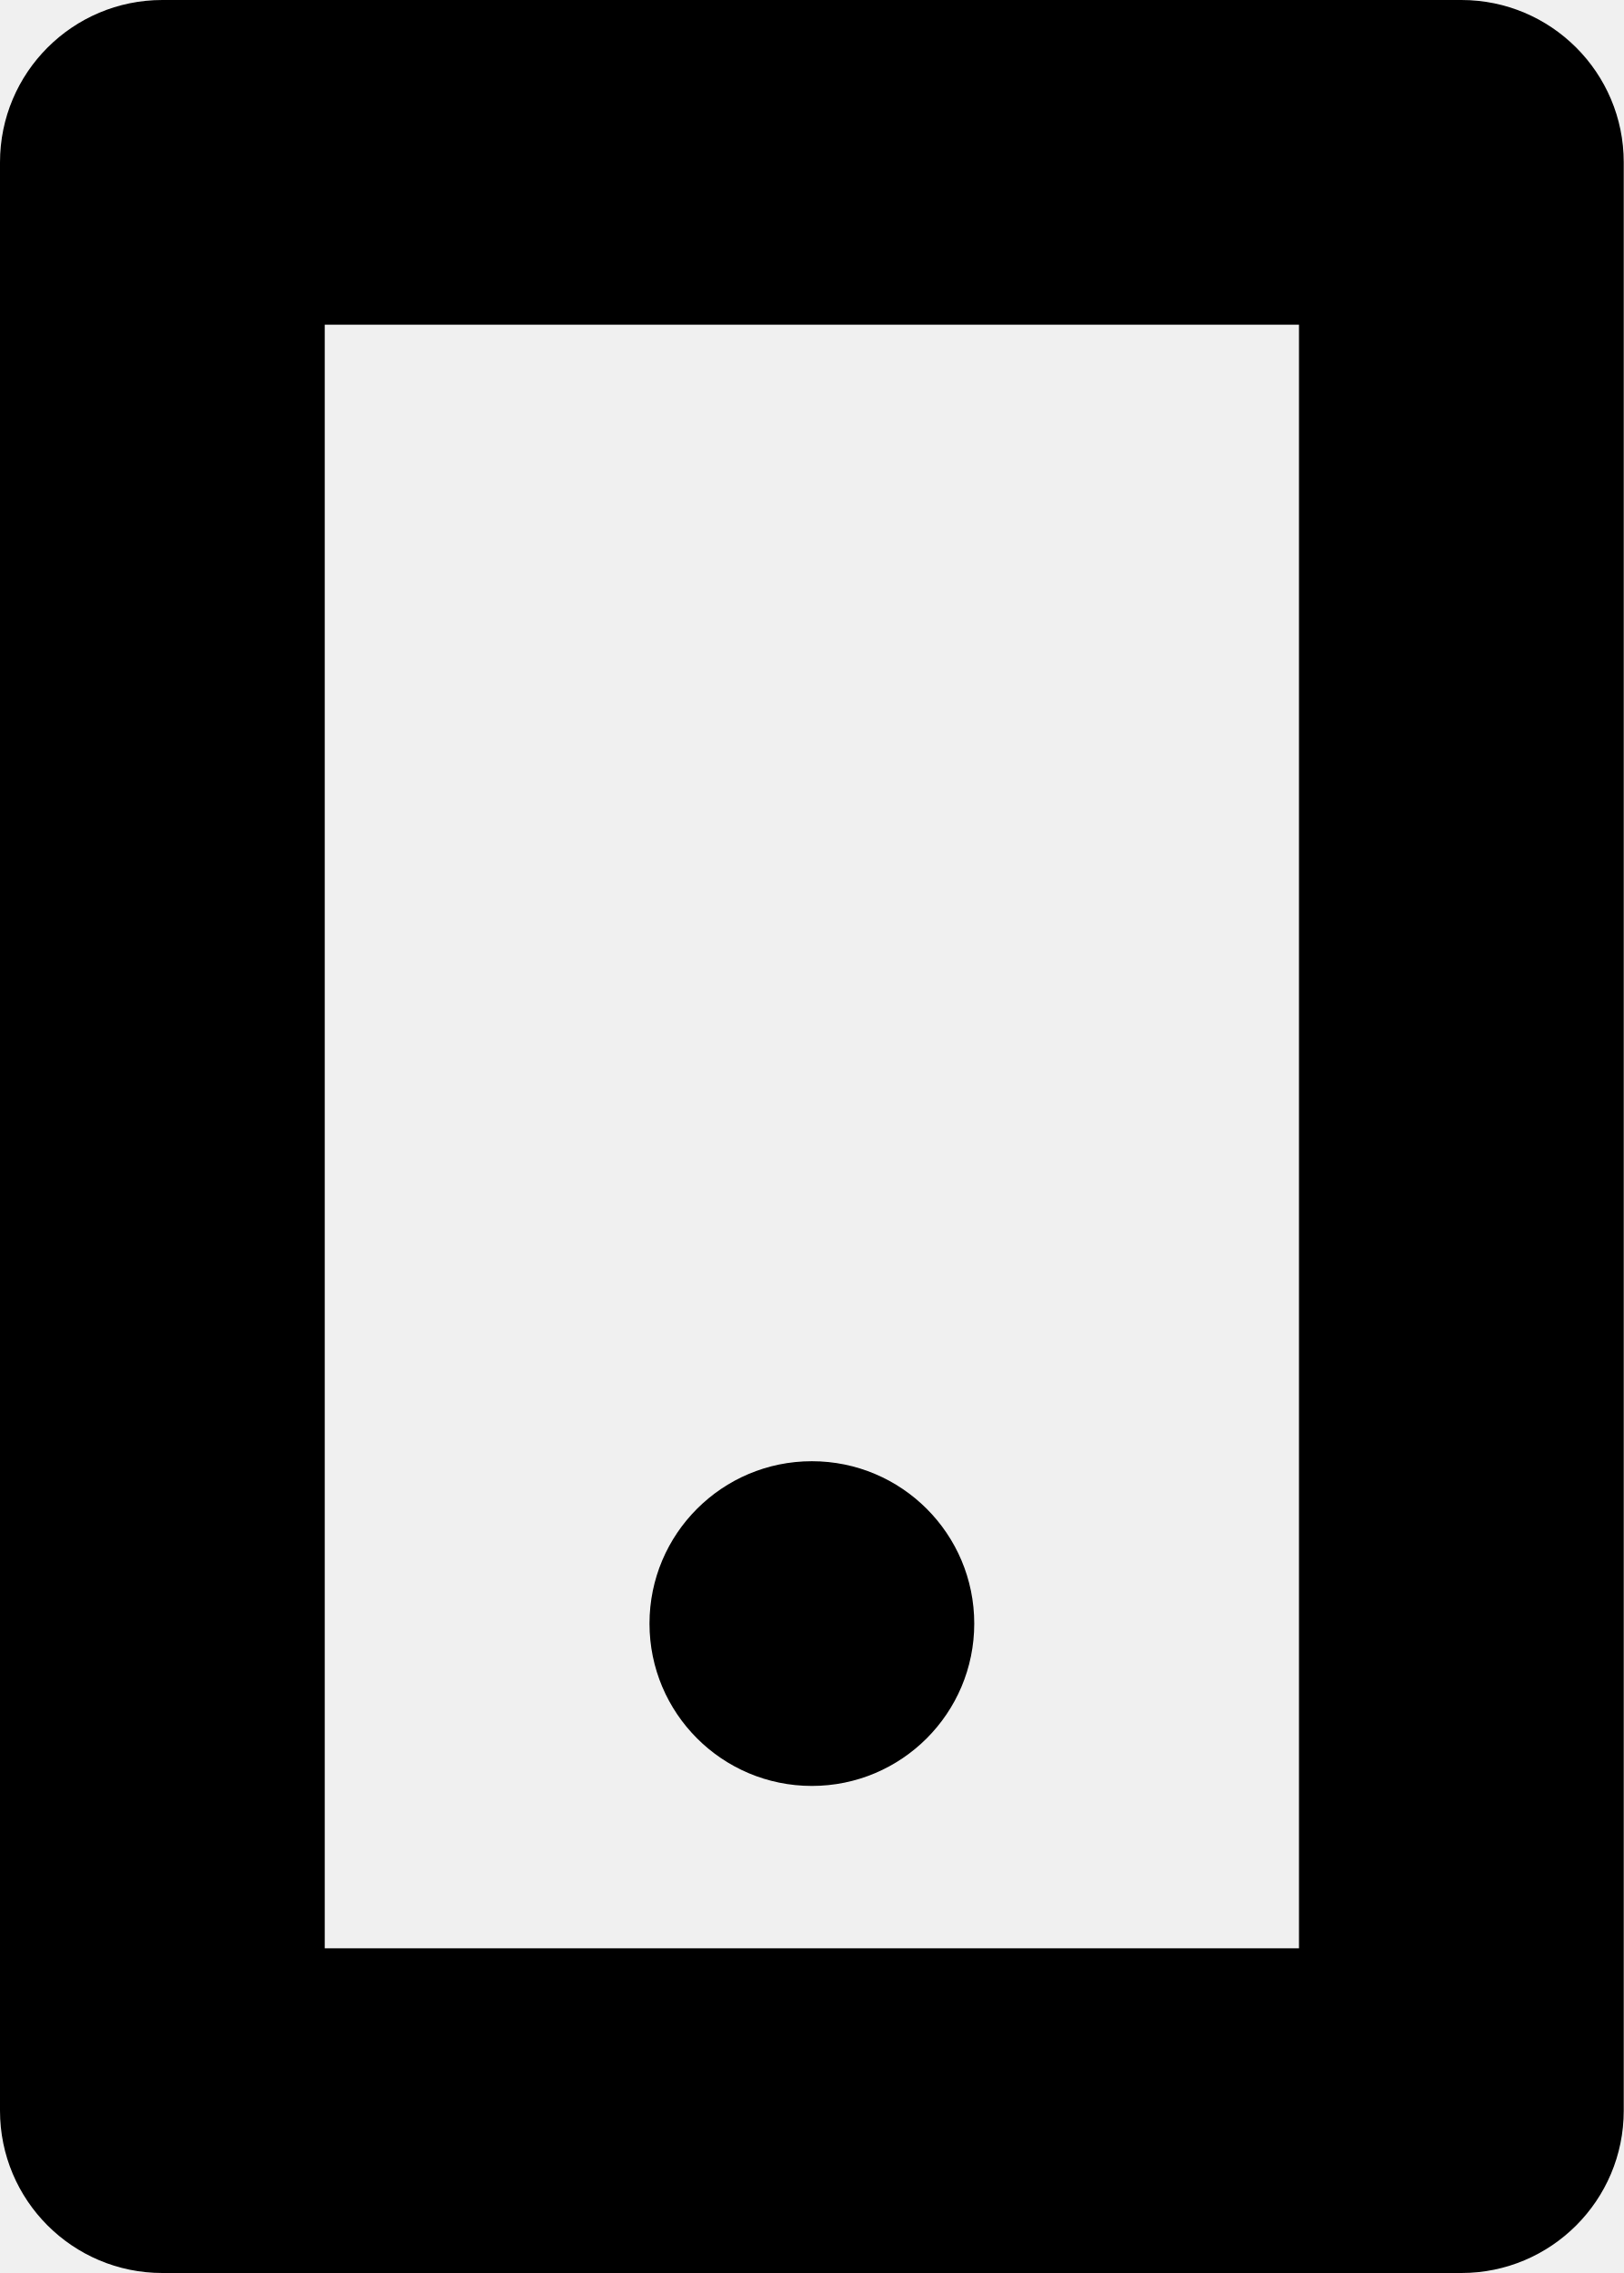
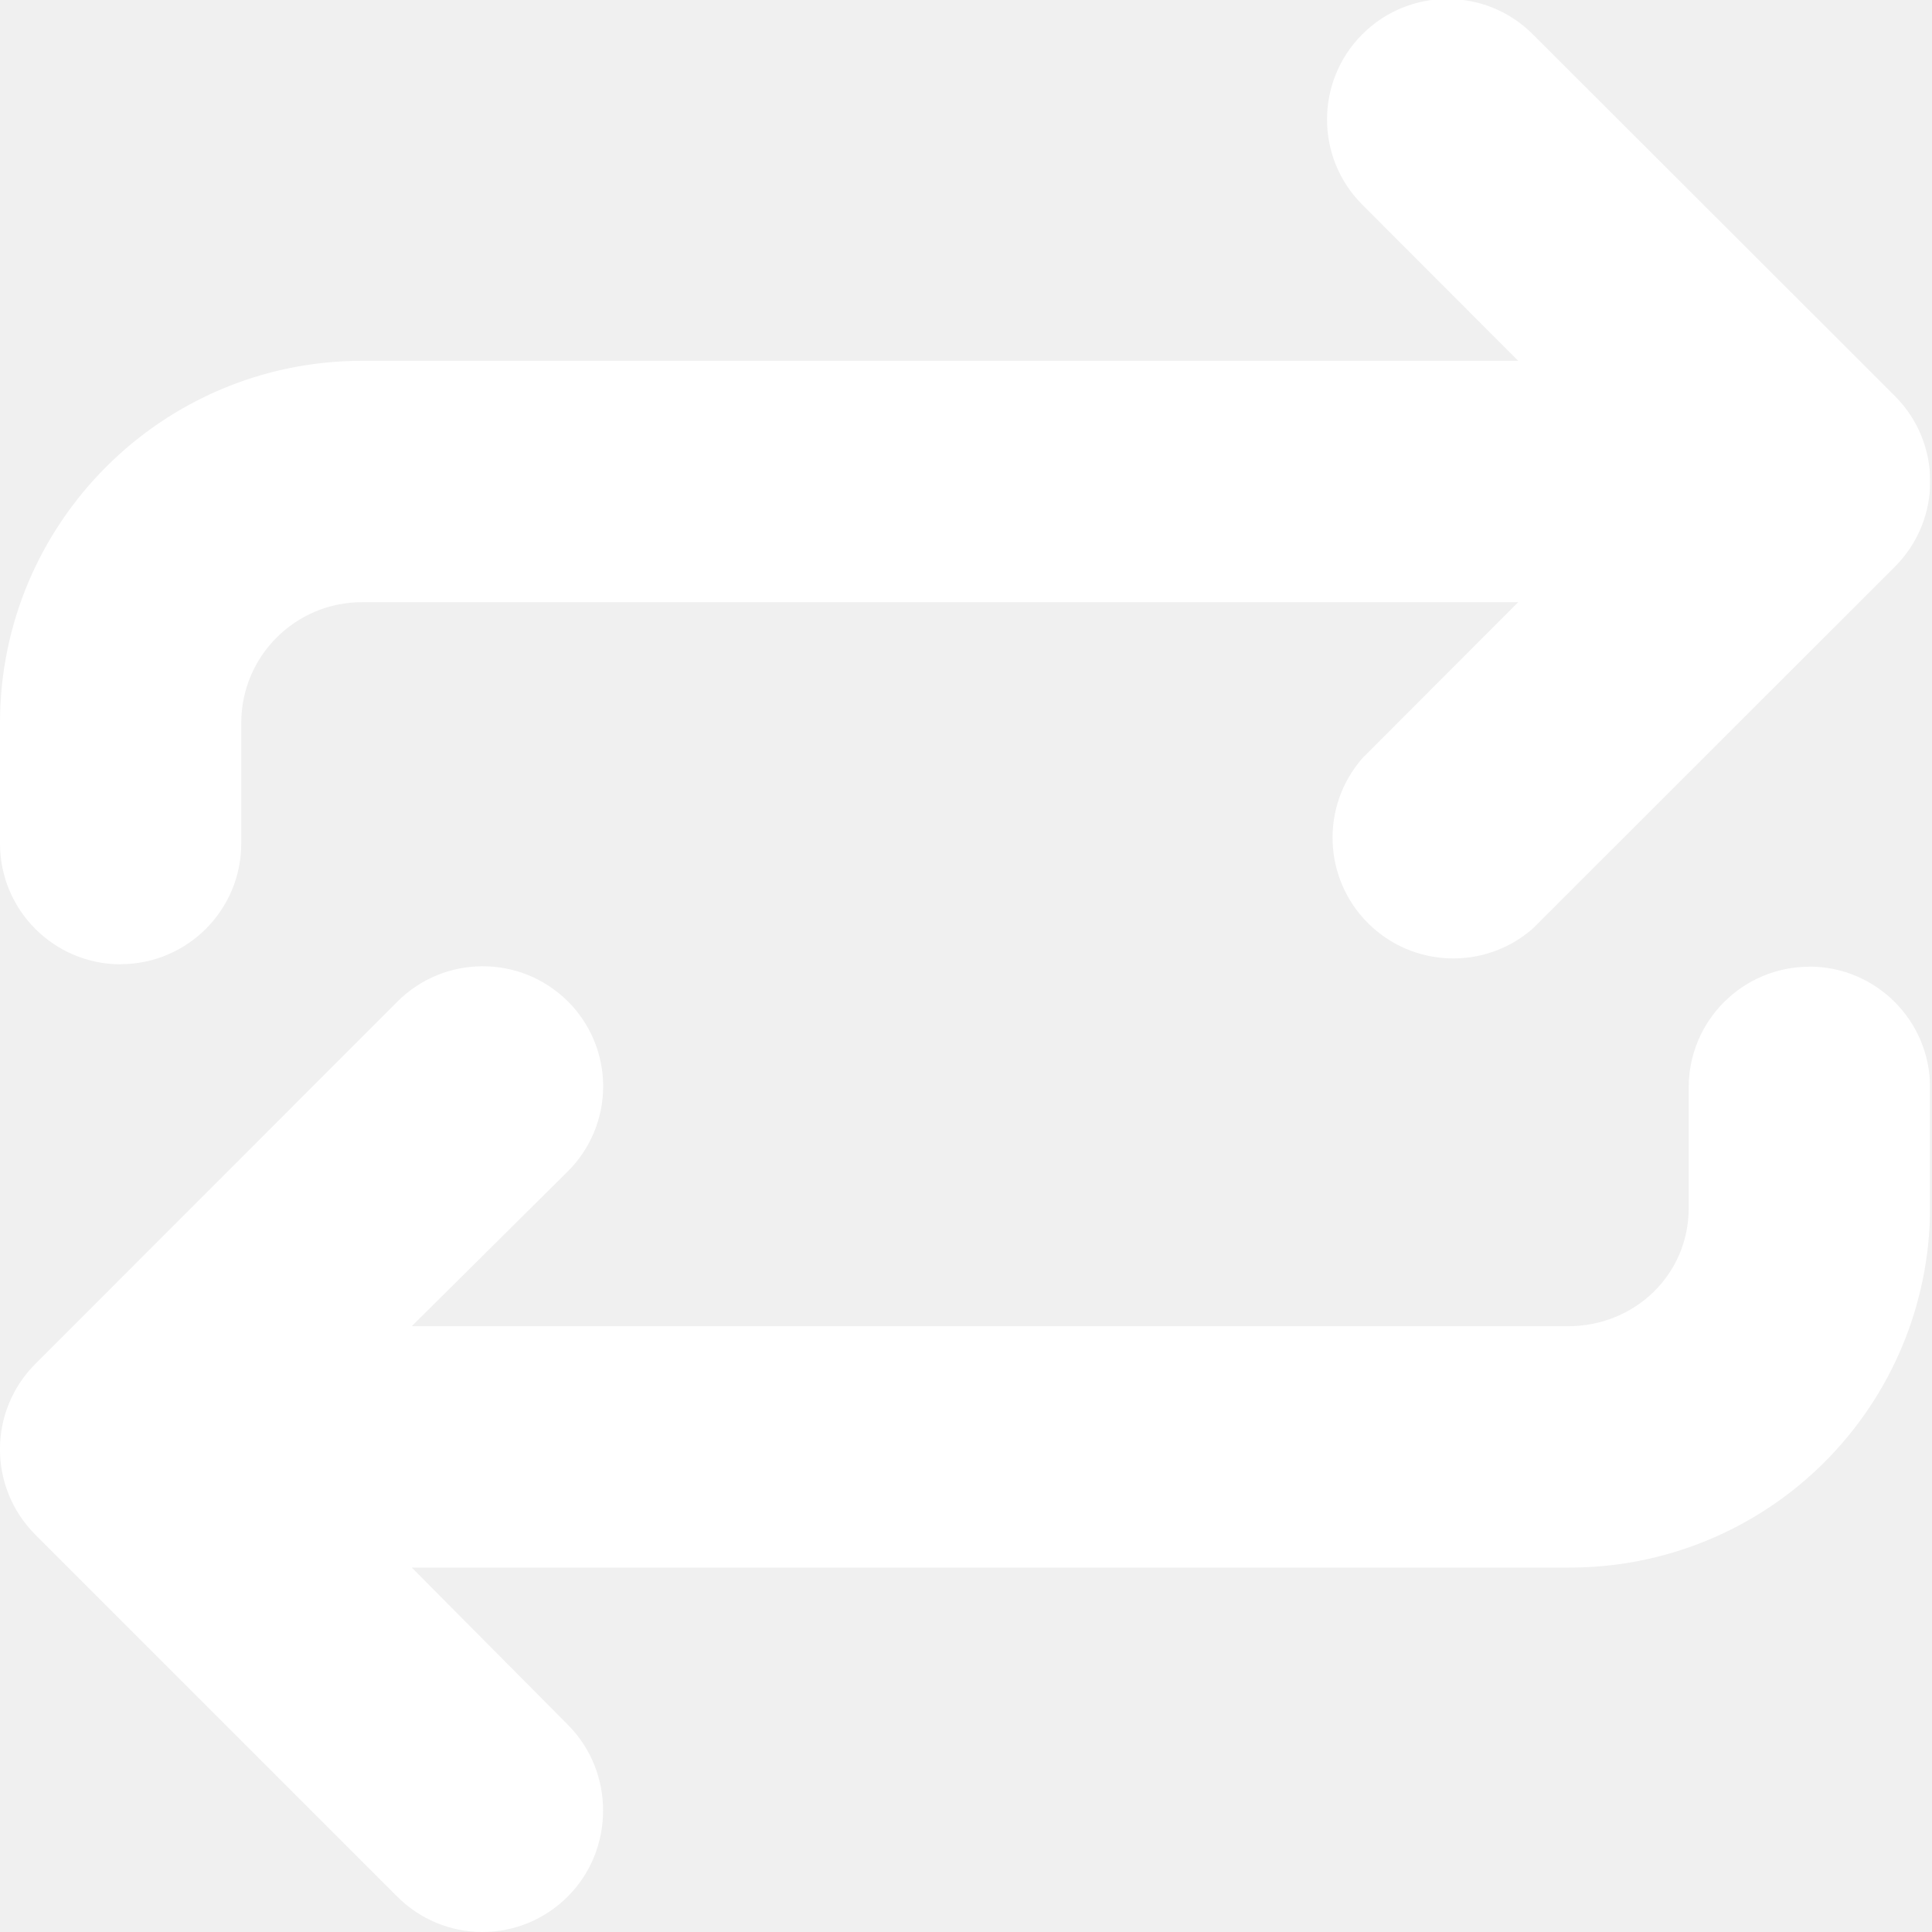
- <svg xmlns="http://www.w3.org/2000/svg" width="10" height="14" viewBox="0 0 10 14">
-   <path d="M8 12H2V2h6v10zM9 0H1a1 1 0 0 0-1 1v12a1 1 0 0 0 1 1h8a1 1 0 0 0 1-1V1a1 1 0 0 0-1-1zM5 11a1 1 0 1 0 0-2 1 1 0 0 0 0 2" fill-rule="evenodd" />
+ <svg xmlns="http://www.w3.org/2000/svg" xmlns:xlink="http://www.w3.org/1999/xlink" width="16" height="16" viewBox="0 0 16 16">
+   <defs>
+     <path id="a" d="M0 .99h15.984V17H0" />
+     <path id="c" d="M0 .99h15.984V17H0" />
+   </defs>
+   <g fill="none" fill-rule="evenodd">
+     <g transform="translate(0 -1)">
+       <mask id="b" fill="#fff">
+         <use xlink:href="#a" />
+       </mask>
+       <path d="M1 8.985a1 1 0 0 0 .998-1v-1a1 1 0 0 1 1-.998h9.575l-1.29 1.292a1 1 0 0 0 1.41 1.412l3-2.998a1 1 0 0 0 0-1.413l-3-2.997a.998.998 0 0 0-1.41 1.413l1.29 1.292H2.997A3 3 0 0 0 0 6.986v1a1 1 0 0 0 1 1" fill="#FFF" mask="url(#b)" />
+     </g>
+     <g transform="translate(0 -1)">
+       <mask id="d" fill="#fff">
+         <use xlink:href="#c" />
+       </mask>
+       <path d="M14.985 9.006a1 1 0 0 0-1 1v1c0 .55-.447.977-.998.977H3.41L4.703 10.7a.993.993 0 0 0 0-1.407 1 1 0 0 0-1.413.003l-2.998 3a1 1 0 0 0 0 1.413l2.997 2.997a.996.996 0 0 0 1.413 0c.39-.39.39-1.033 0-1.423L3.41 13.982h9.577a2.983 2.983 0 0 0 2.997-2.977v-1a1 1 0 0 0-1-1" fill="#FFF" mask="url(#d)" />
+     </g>
+   </g>
</svg>
